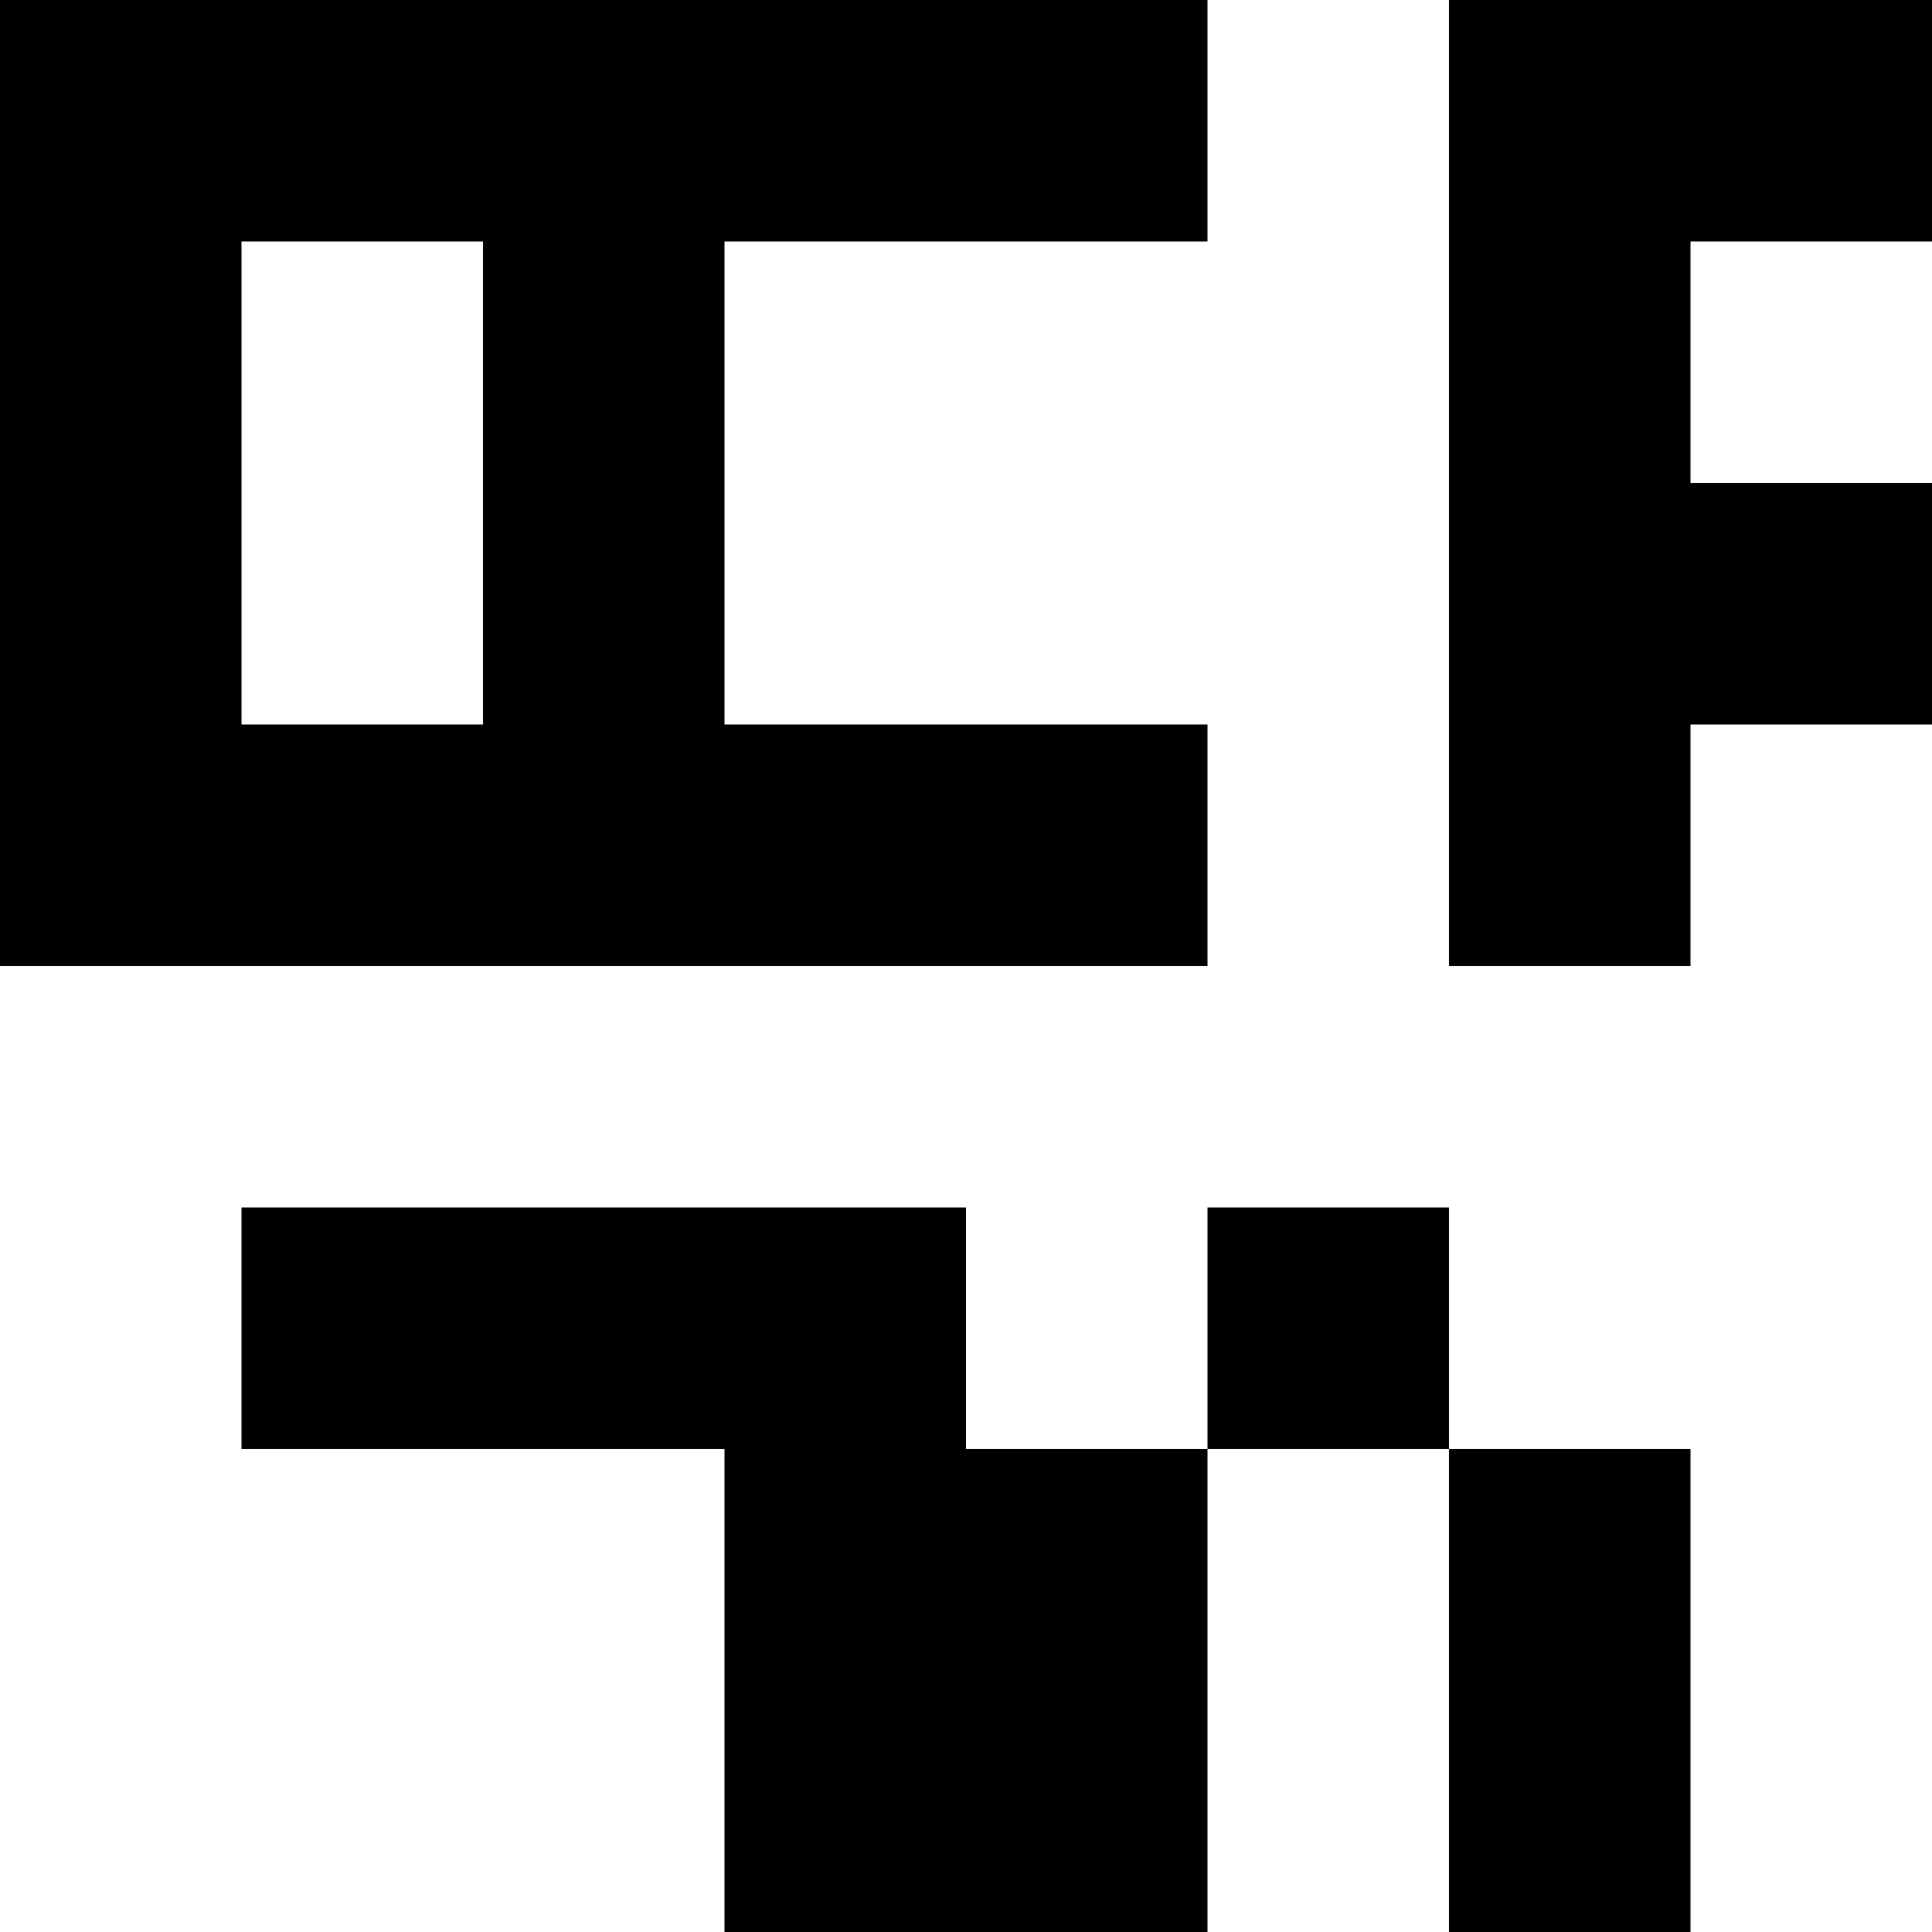
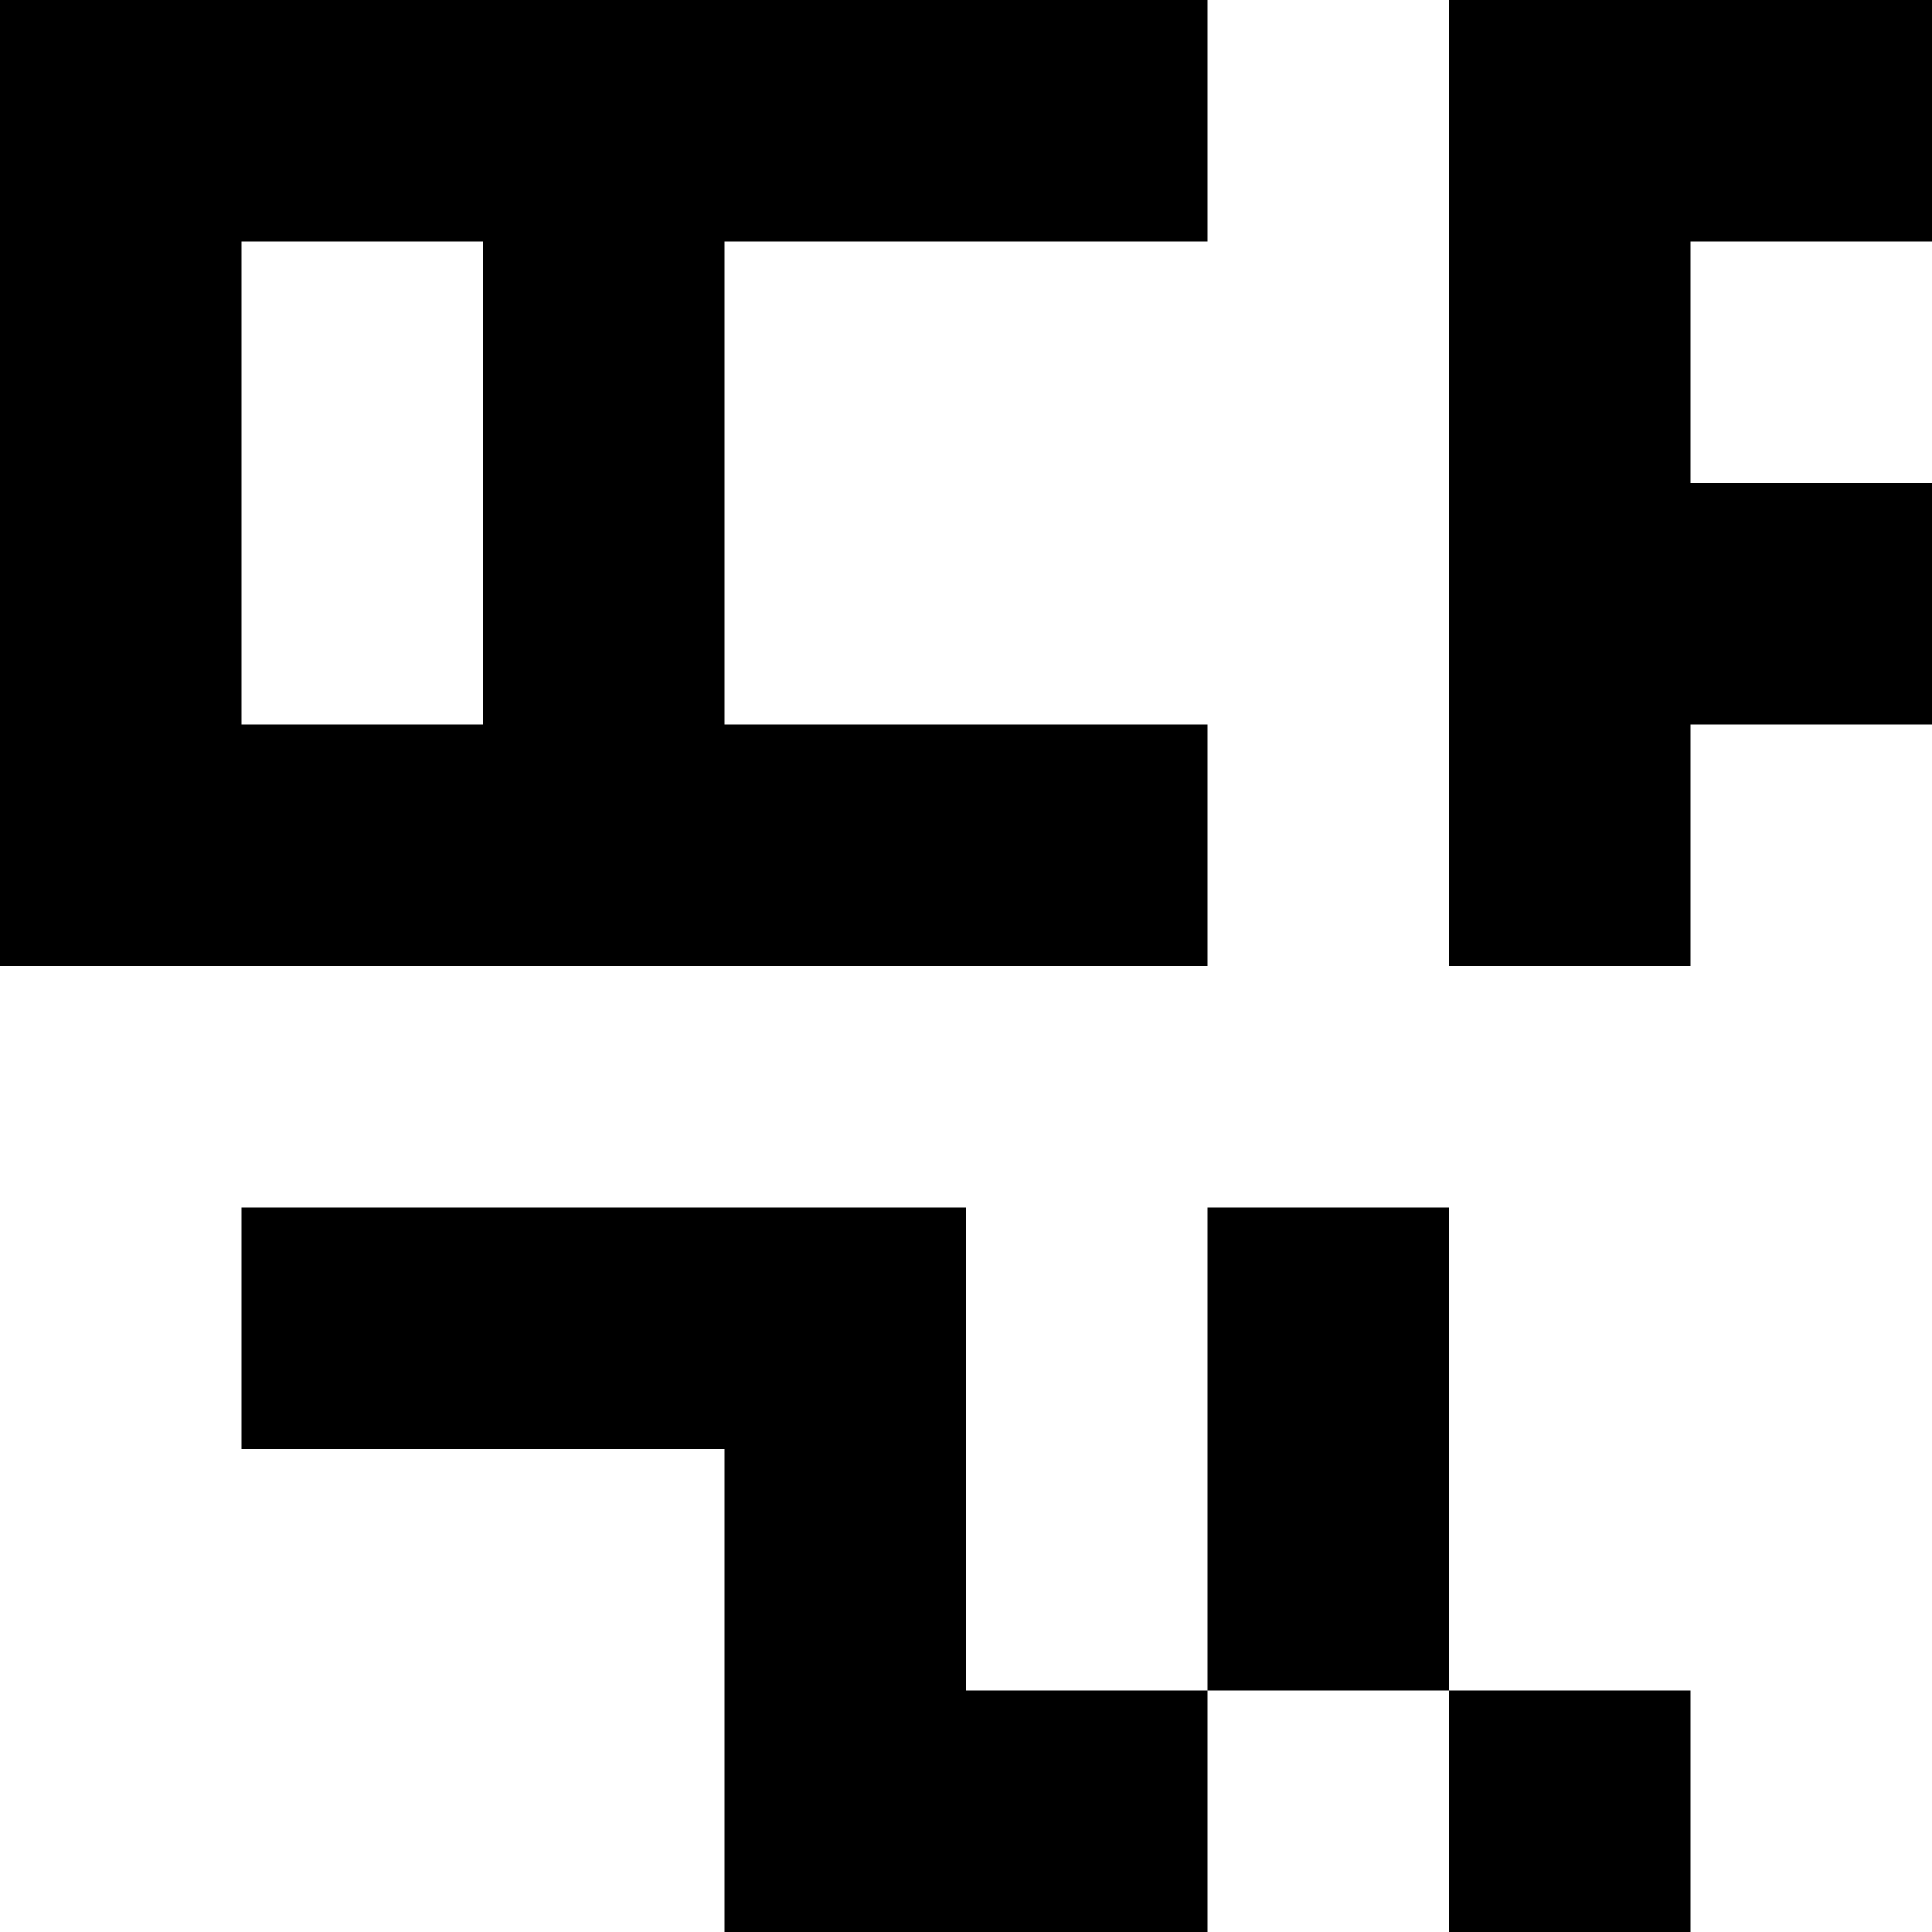
<svg xmlns="http://www.w3.org/2000/svg" viewBox="0 0 8 8">
-   <path d="M0 0h1v1H0zM1 0h1v1H1zM2 0h1v1H2zM3 0h1v1H3zM4 0h1v1H4zM0 1h1v1H0zM2 1h1v1H2zM0 2h1v1H0zM2 2h1v1H2zM0 3h1v1H0zM1 3h1v1H1zM2 3h1v1H2zM3 3h1v1H3zM4 3h1v1H4zM6 0h1v1H6zM7 0h1v1H7zM6 1h1v1H6zM6 2h1v1H6zM7 2h1v1H7zM6 3h1v1H6zM1 5h1v1H1zM2 5h1v1H2zM3 5h1v1H3zM5 5h1v1H5zM3 6h1v1H3zM4 6h1v1H4zM6 6h1v1H6zM3 7h1v1H3zM4 7h1v1H4zM6 7h1v1H6z" />
+   <path d="M0 0h1v1H0zM1 0h1v1H1zM2 0h1v1H2zM3 0h1v1H3zM4 0h1v1H4zM0 1h1v1H0zM2 1h1v1H2zM0 2h1v1H0zM2 2h1v1H2zM0 3h1v1H0zM1 3h1v1H1zM2 3h1v1H2zM3 3h1v1H3zM4 3h1v1H4zM6 0h1v1H6zM7 0h1v1H7zM6 1h1v1H6zM6 2h1v1H6zM7 2h1v1H7zM6 3h1v1H6zM1 5h1v1H1zM2 5h1v1H2zM3 5h1v1H3zM5 5h1v1H5zM3 6h1v1H3zM5 6h1v1H5zM3 7h1v1H3zM4 7h1v1H4zM6 7h1v1H6z" />
</svg>
